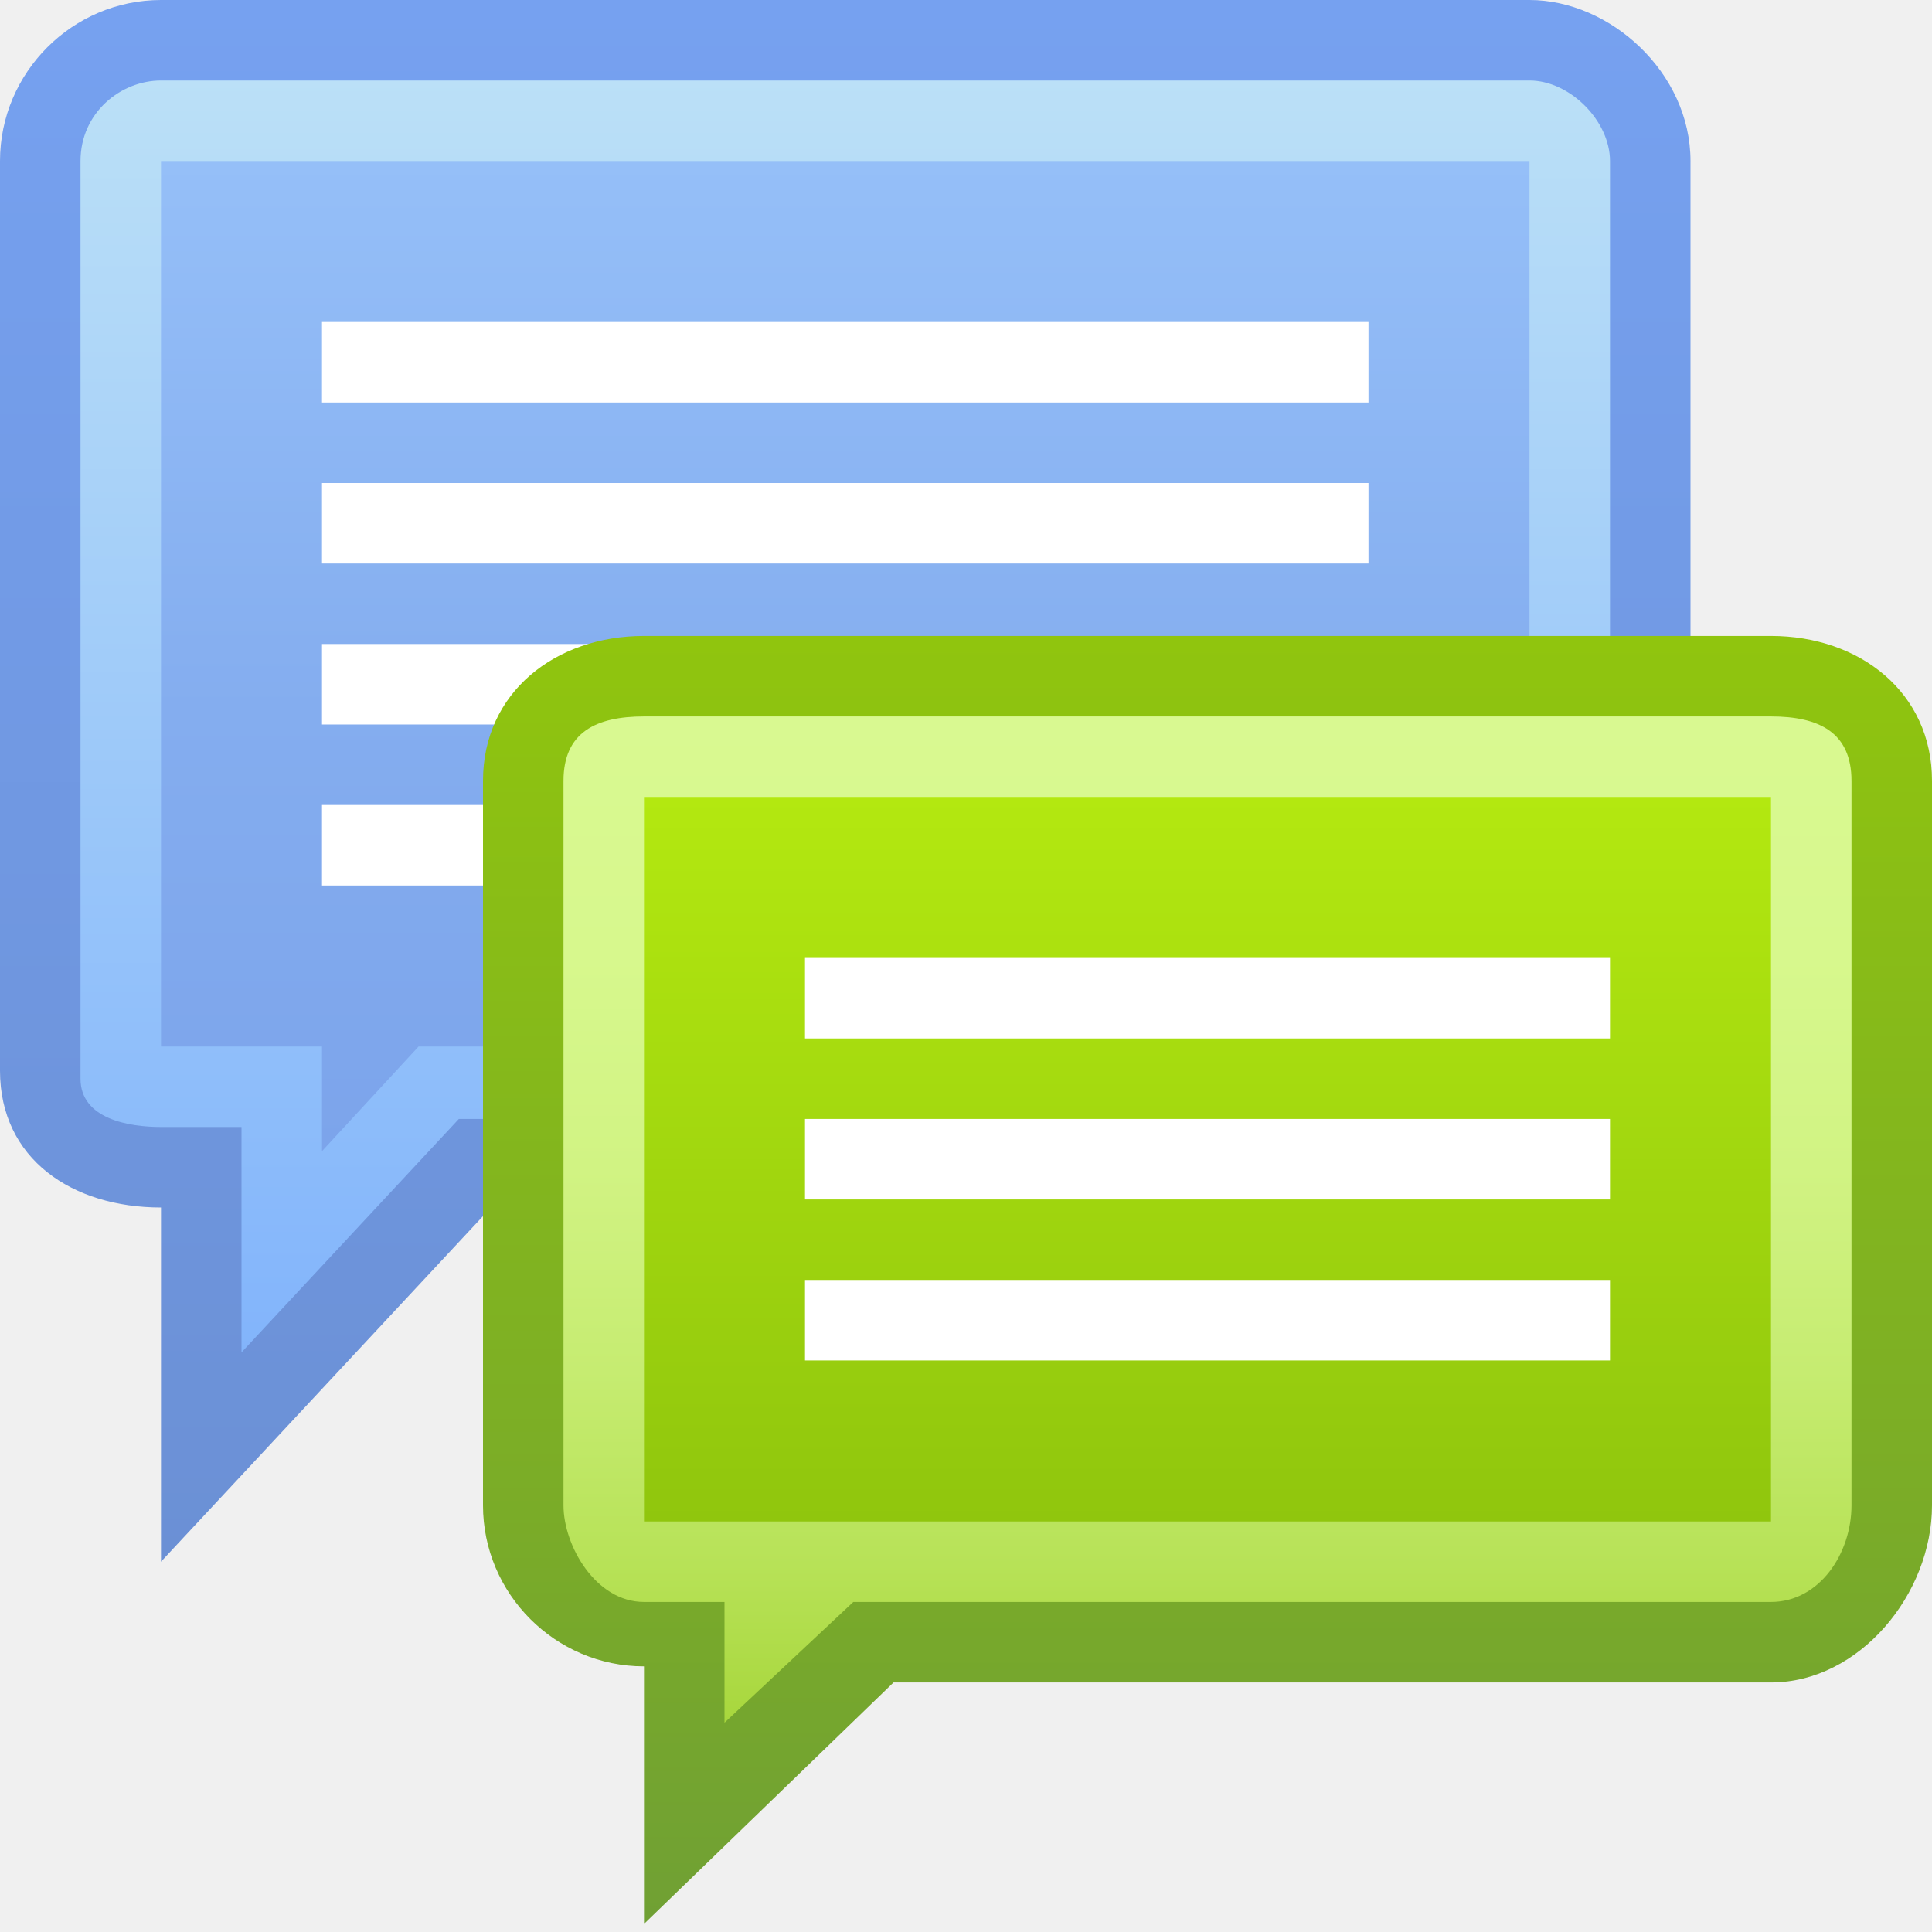
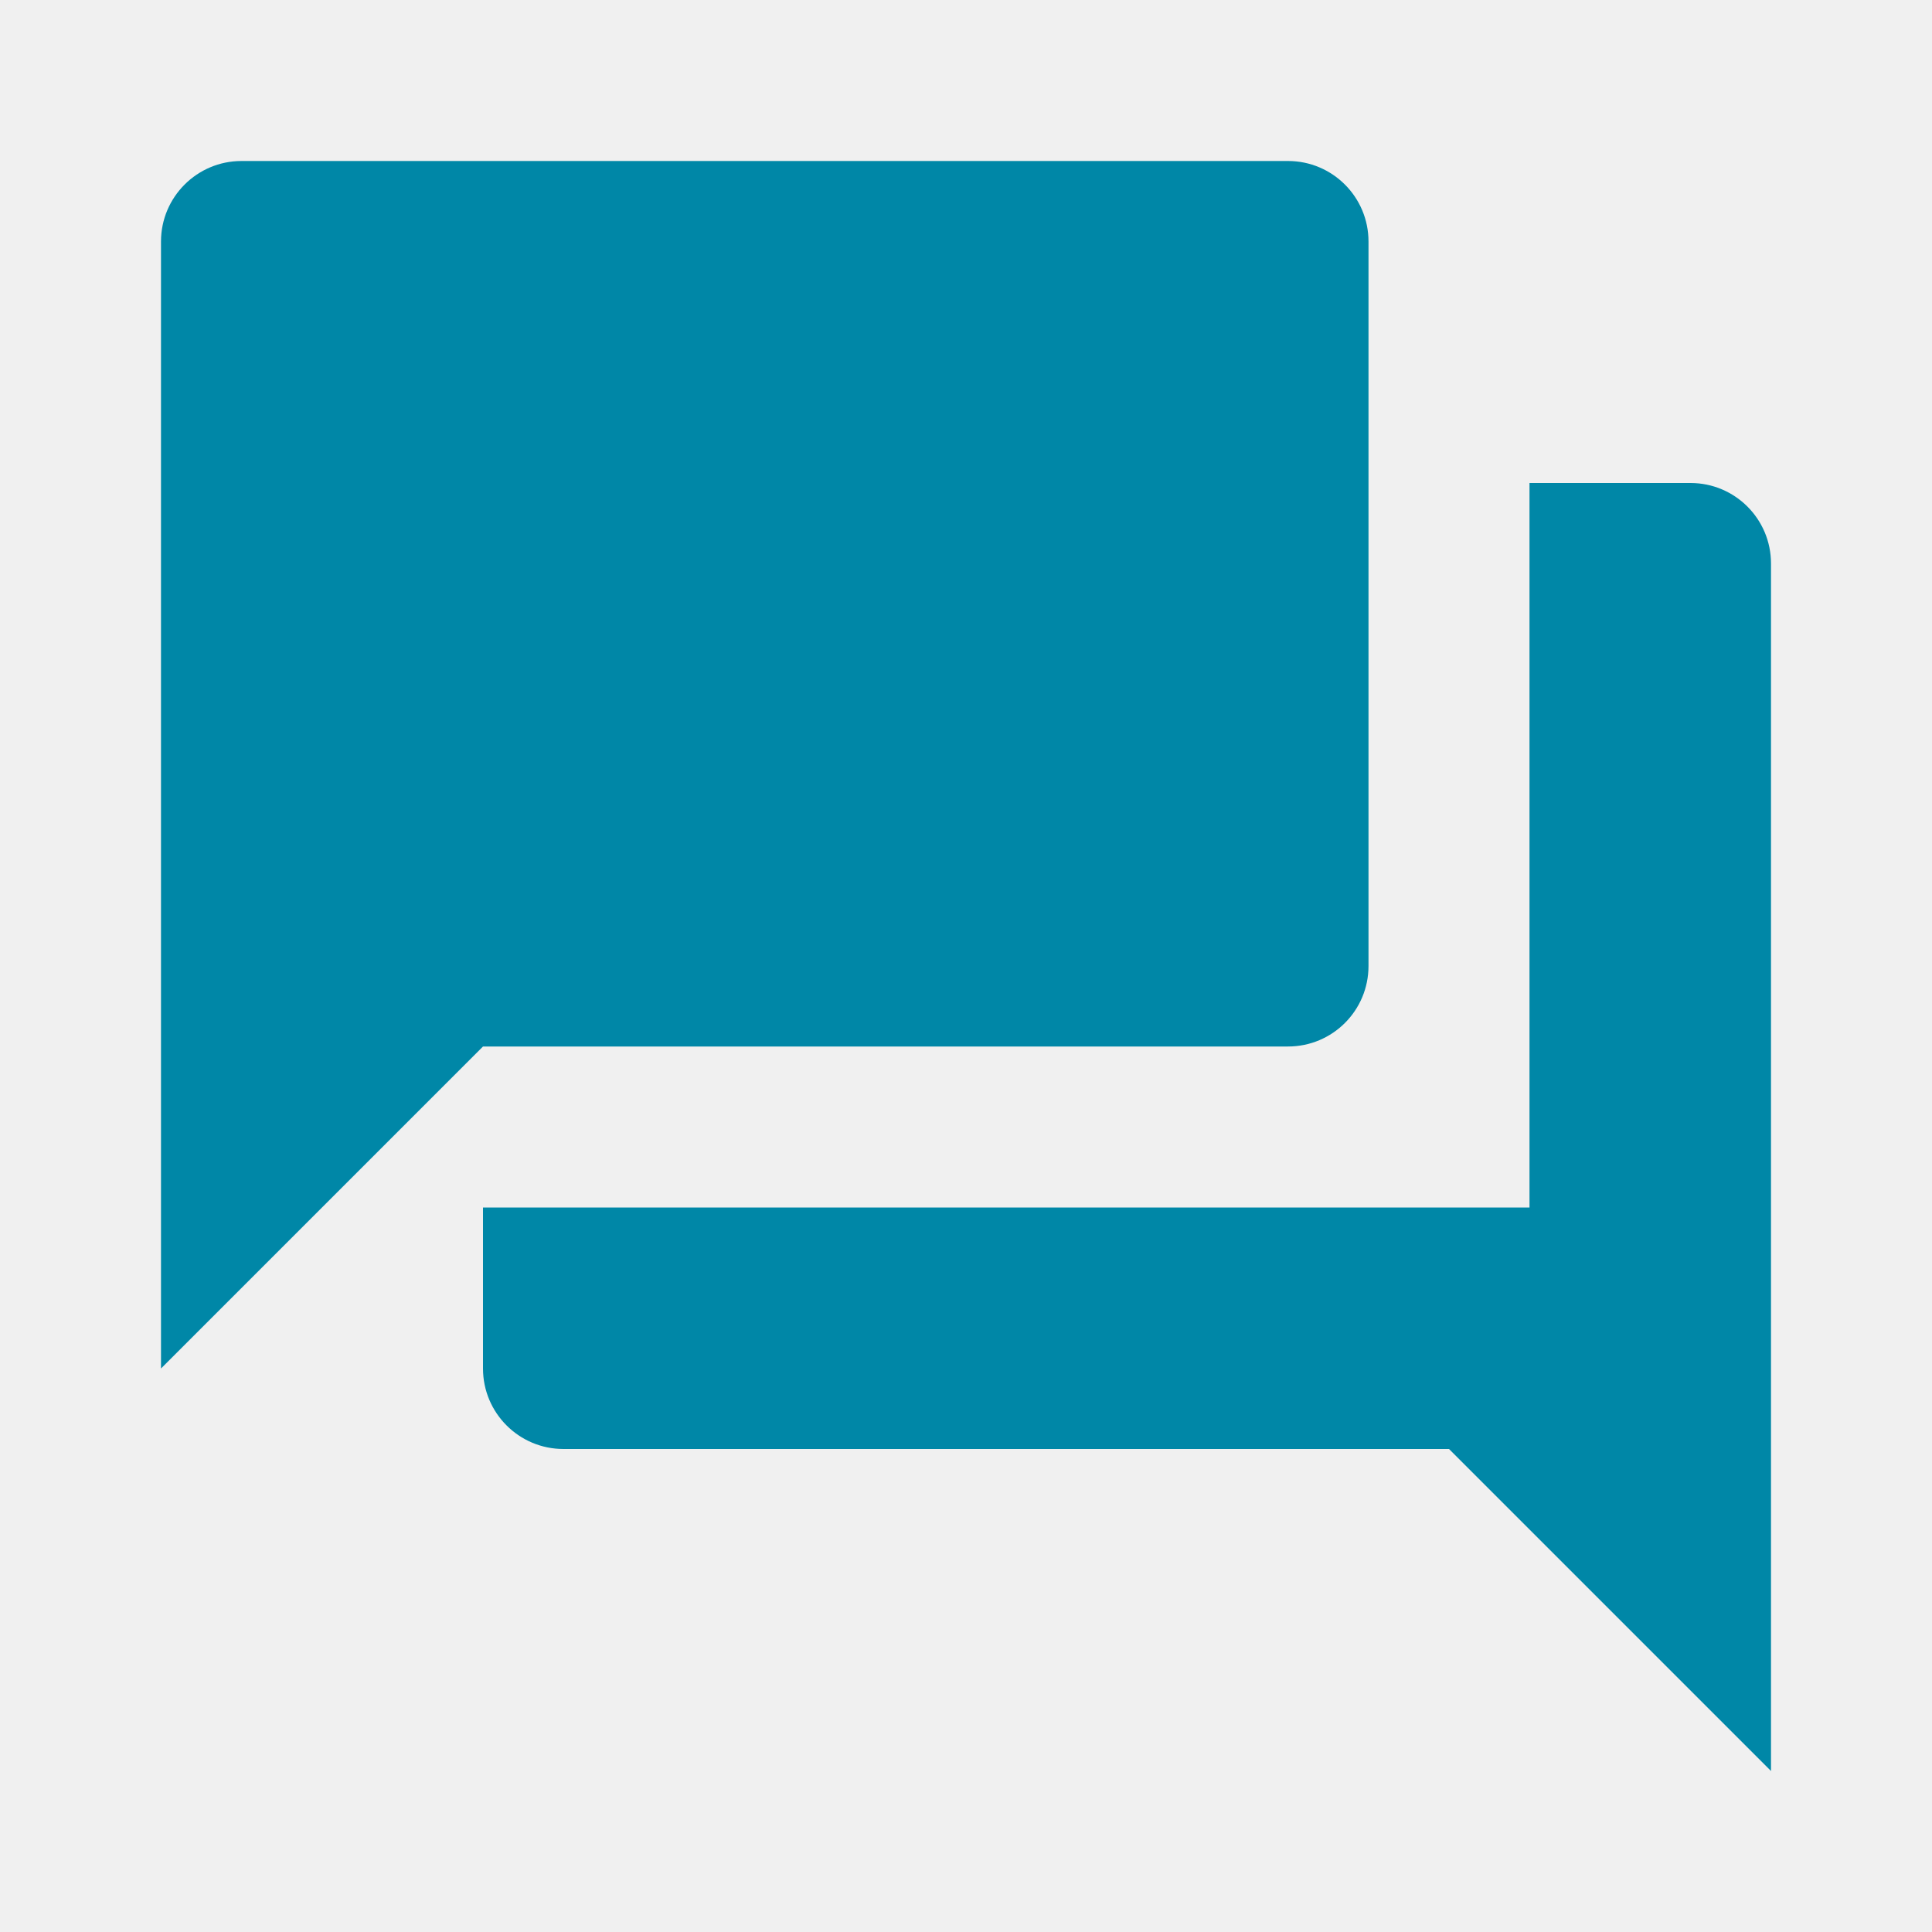
- <svg xmlns="http://www.w3.org/2000/svg" version="1.1" x="0px" y="0px" width="24px" height="24px" viewBox="0 0 24 24" style="overflow:visible;enable-background:new 0 0 24 24;" xml:space="preserve" preserveAspectRatio="xMinYMid meet">
-   <defs>
- </defs>
-   <linearGradient id="SVGID_1_" gradientUnits="userSpaceOnUse" x1="10.499" y1="0" x2="10.499" y2="19.431">
-     <stop offset="0" style="stop-color:#76A1F0" />
-     <stop offset="1" style="stop-color:#6B90D5" />
-   </linearGradient>
-   <path style="fill:url(#SVGID_1_);" d="M19,0H2C0.9,0,0,0.9,0,2v11.3C0,14.4,0.9,15,2,15h0v4.4L6.1,15H19c1.1,0,2-0.5,2-1.6V2  C21,0.9,20,0,19,0z" />
-   <linearGradient id="SVGID_2_" gradientUnits="userSpaceOnUse" x1="10.499" y1="0.953" x2="10.499" y2="16.838">
-     <stop offset="0" style="stop-color:#BBE0F7" />
-     <stop offset="1" style="stop-color:#82B4FB" />
-   </linearGradient>
-   <path style="fill:url(#SVGID_2_);" d="M3,14H2c-0.4,0-1-0.1-1-0.6V2c0-0.6,0.5-1,1-1H19c0.5,0,1,0.5,1,1v11.3c0,0.6-0.8,0.6-1,0.6  H5.7L3,16.8V14z" />
-   <linearGradient id="SVGID_3_" gradientUnits="userSpaceOnUse" x1="10.498" y1="1.978" x2="10.498" y2="14.314">
-     <stop offset="0" style="stop-color:#95BFF8" />
-     <stop offset="0.557" style="stop-color:#84ADEF" />
-     <stop offset="1" style="stop-color:#7CA4EB" />
-   </linearGradient>
-   <path style="fill:url(#SVGID_3_);" d="M4,13c0,0-2,0-2,0V2l17,0l0,11c0,0-13.8,0-13.8,0L4,14.3V13z" />
-   <path style="fill:#FFFFFF;" d="M17,11H4v-1h13V11z M17,8H4v1h13V8z M17,6H4v1h13V6z M17,4H4v1h13V4z" />
-   <linearGradient id="SVGID_4_" gradientUnits="userSpaceOnUse" x1="15" y1="7.896" x2="15" y2="23.897">
-     <stop offset="0" style="stop-color:#90C50E" />
-     <stop offset="1" style="stop-color:#70A034" />
-   </linearGradient>
-   <path style="fill:url(#SVGID_4_);" d="M22,7.9H8c-1.1,0-2,0.7-2,1.8v9c0,1.1,0.9,2,2,2v3.2l3.1-3H22c1.1,0,2-1.1,2-2.2v-9  C24,8.6,23.1,7.9,22,7.9z" />
-   <linearGradient id="SVGID_5_" gradientUnits="userSpaceOnUse" x1="15" y1="8.896" x2="15" y2="21.391">
-     <stop offset="0" style="stop-color:#D9F991" />
-     <stop offset="0.239" style="stop-color:#D7F88D" />
-     <stop offset="0.45" style="stop-color:#D1F383" />
-     <stop offset="0.651" style="stop-color:#C6EC71" />
-     <stop offset="0.844" style="stop-color:#B7E257" />
-     <stop offset="1" style="stop-color:#A8D73D" />
-   </linearGradient>
-   <path style="fill:url(#SVGID_5_);" d="M9,19.9H8c-0.6,0-1-0.7-1-1.2v-9c0-0.6,0.4-0.8,1-0.8h14c0.6,0,1,0.2,1,0.8v9  c0,0.6-0.4,1.2-1,1.2H10.6L9,21.4V19.9z" />
-   <linearGradient id="SVGID_6_" gradientUnits="userSpaceOnUse" x1="15" y1="9.896" x2="15" y2="18.896">
-     <stop offset="0" style="stop-color:#B3E810" />
-     <stop offset="1" style="stop-color:#90C60D" />
-   </linearGradient>
-   <polygon style="fill:url(#SVGID_6_);" points="10,18.9 8,18.9 8,9.9 22,9.9 22,18.9 10.2,18.9 10,18.9 " />
-   <path style="fill:#FFFFFF;" d="M20,16.9H10v-1h10V16.9z M20,13.9H10v1h10V13.9z M20,11.9H10v1h10V11.9z" />
+ <svg xmlns="http://www.w3.org/2000/svg" width="24px" height="24px" viewBox="0 0 24 24" version="1.1">
+   <defs />
+   <g id="Symbols" stroke="none" stroke-width="1" fill="none" fill-rule="evenodd">
+     <g id="Moodle/mod/forum">
+       <g id="forum">
+         <rect id="Rectangle-2" x="0" y="0" width="24" height="24" />
+         <path d="M21,6 L19,6 L19,15 L6,15 L6,17 C6,17.553 6.448,18 7,18 L18,18 L22,22 L22,7 C22,6.448 21.553,6 21,6 M17,12 L17,3 C17,2.448 16.553,2 16,2 L3,2 C2.448,2 2,2.448 2,3 L2,17 L6,13 L16,13 C16.553,13 17,12.553 17,12" id="Page-1" fill="#0087A7" />
+       </g>
+     </g>
+   </g>
</svg>
